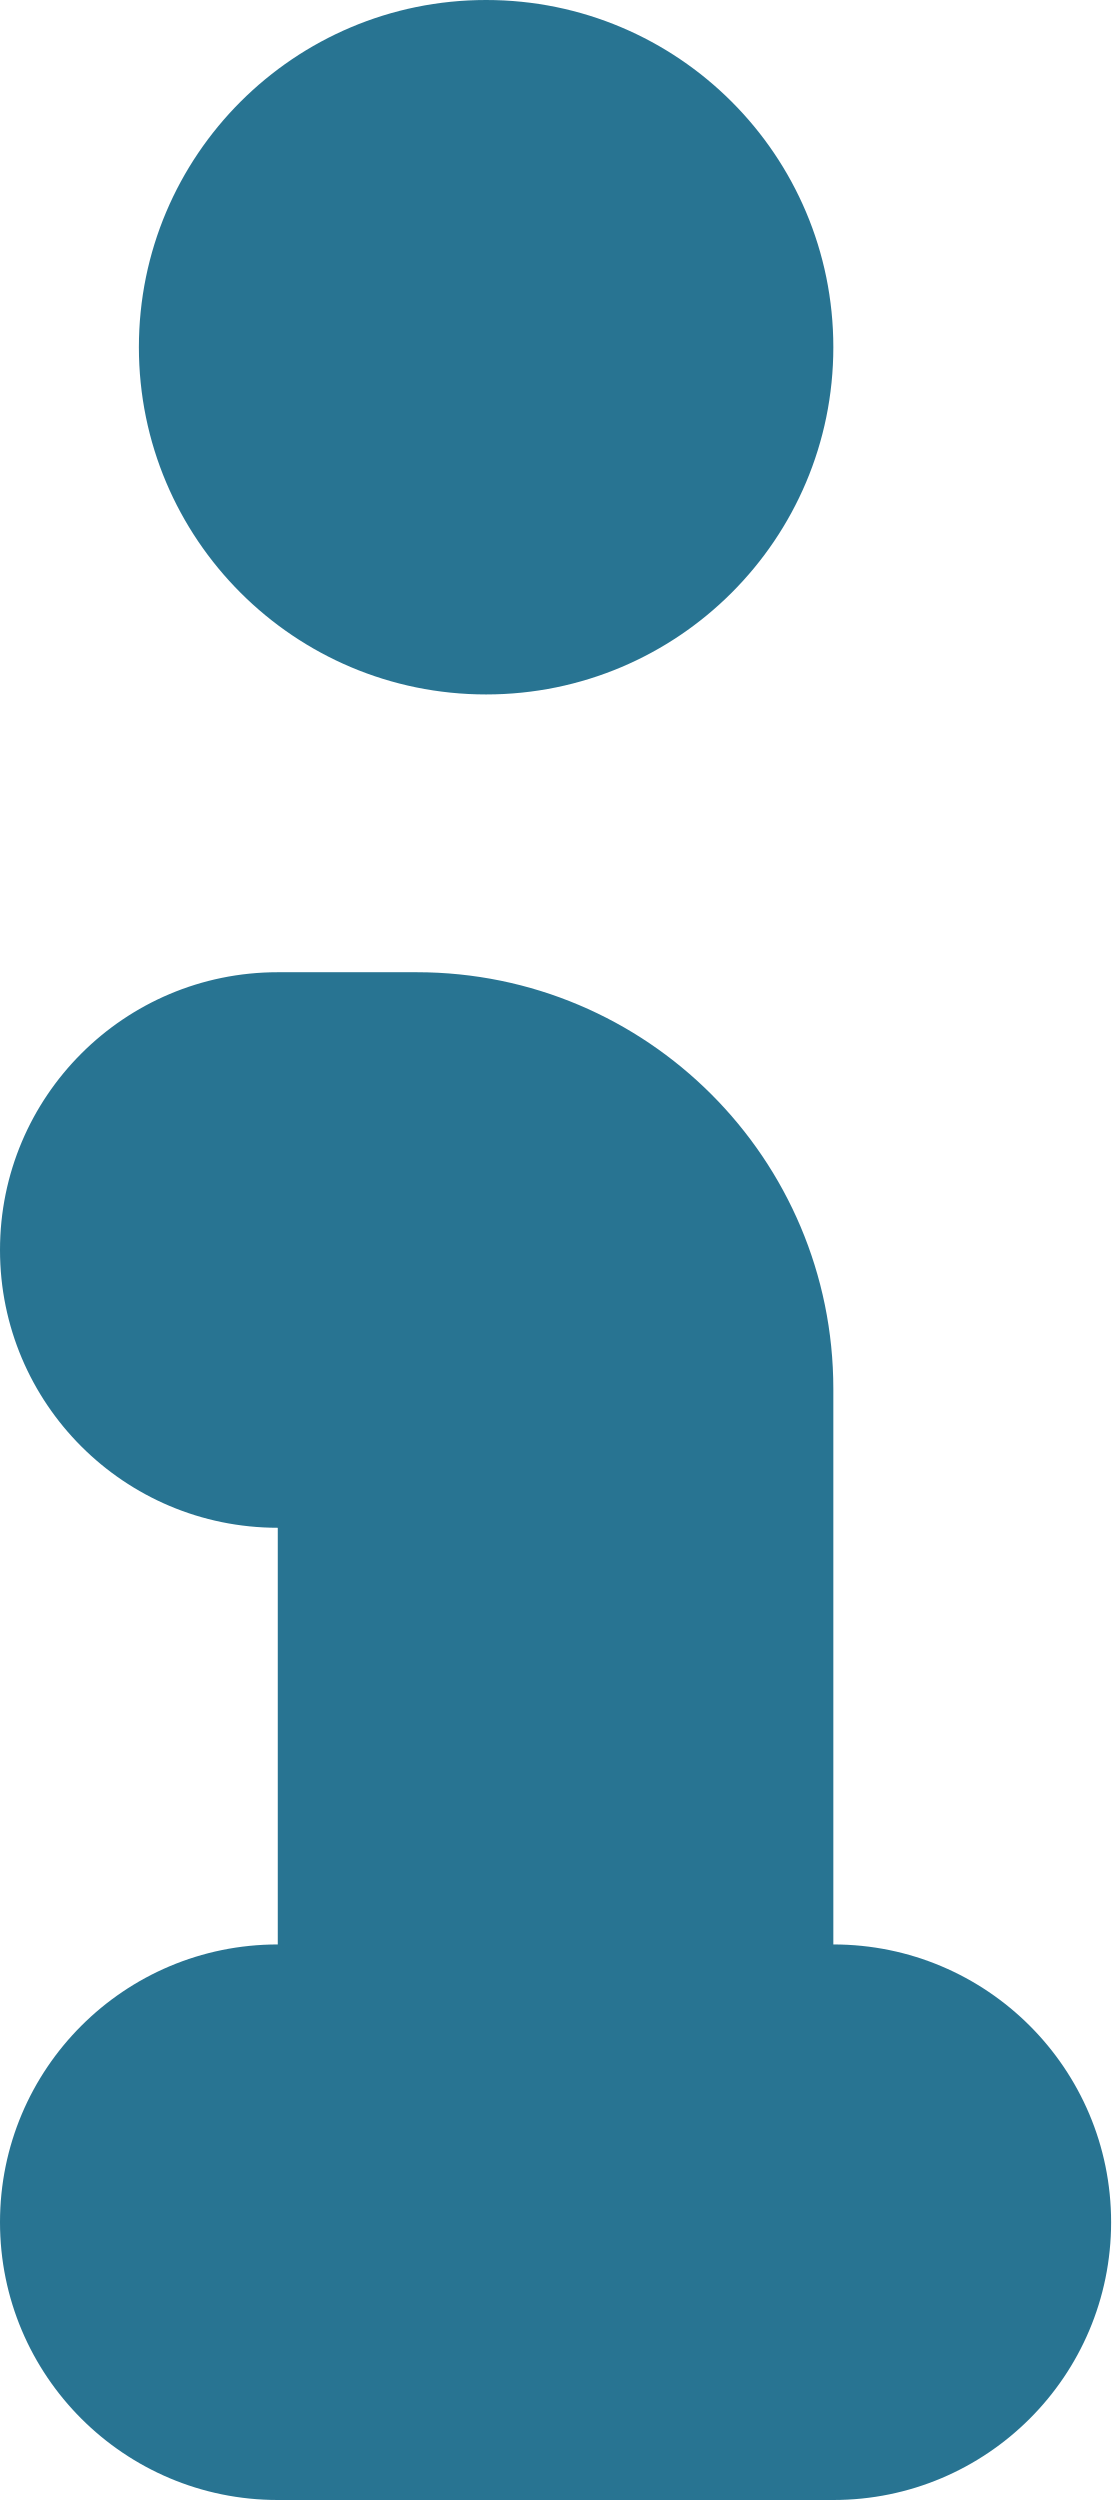
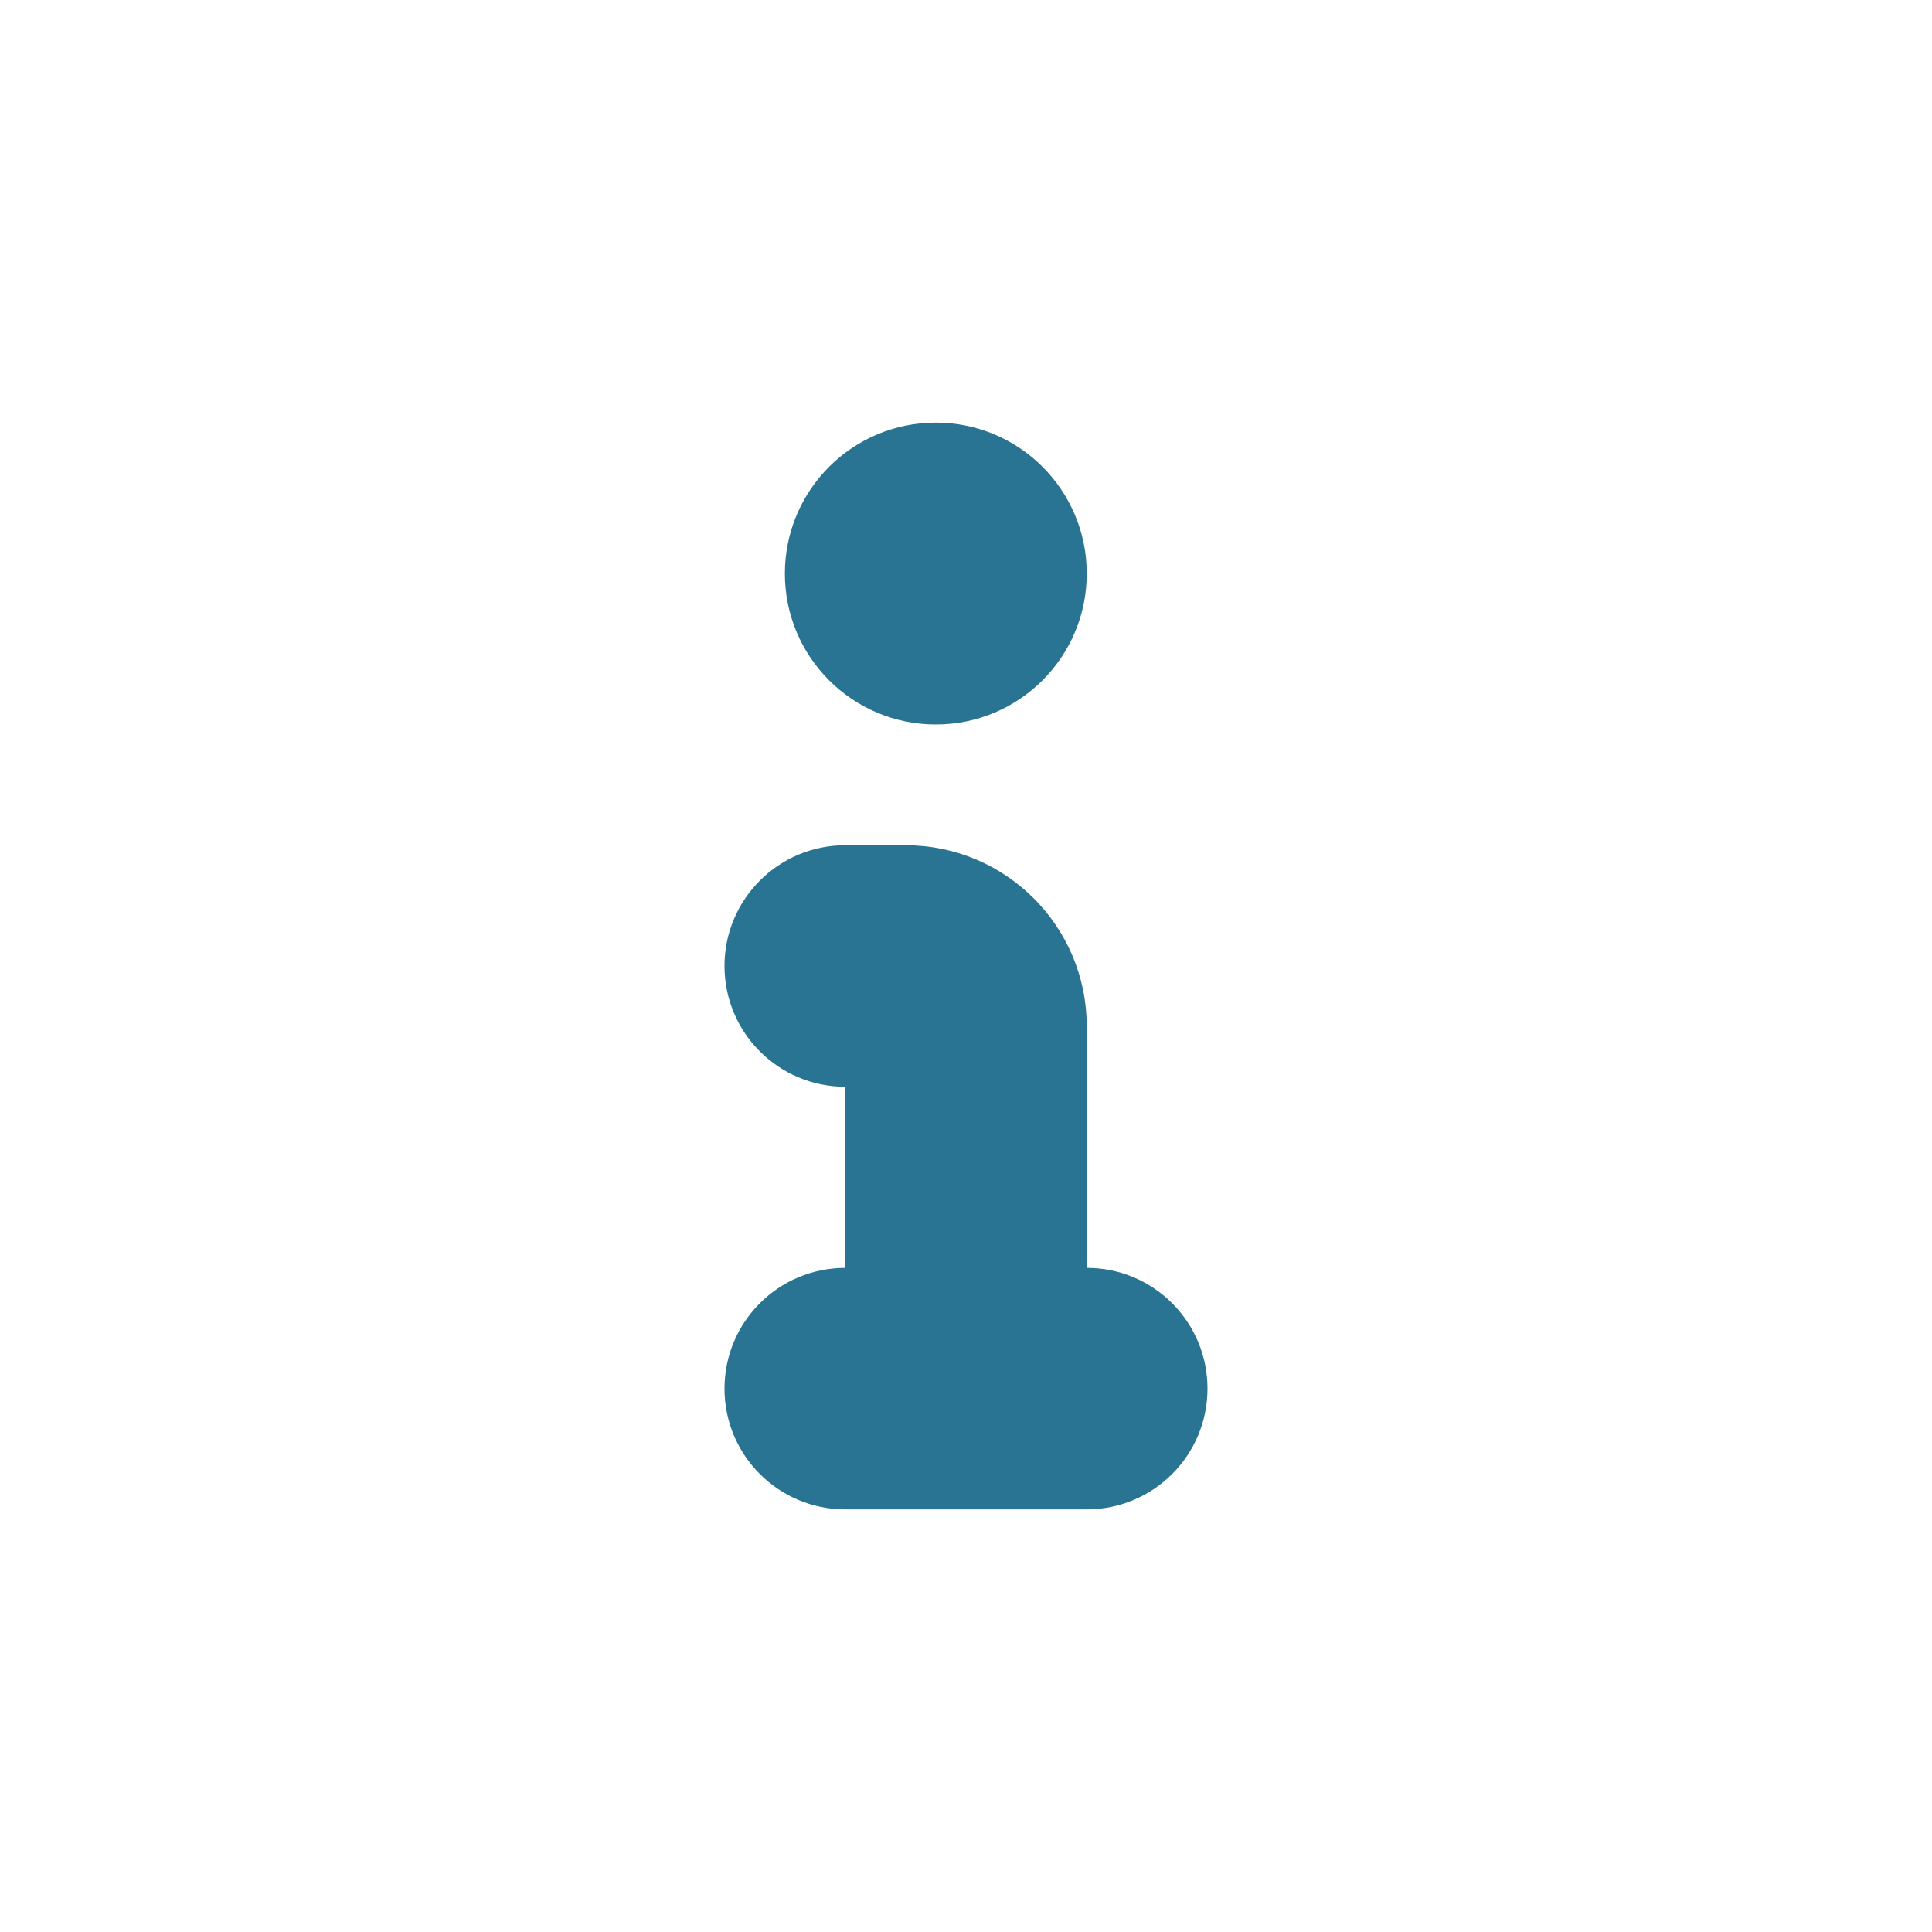
- <svg xmlns="http://www.w3.org/2000/svg" width="8px" height="18px" viewBox="0 0 8 18" fill="none">
-   <path fill-rule="evenodd" clip-rule="evenodd" d="M3.5 5C4.881 5 6 3.881 6 2.5C6 1.119 4.881 0 3.5 0C2.119 0 1 1.119 1 2.5C1 3.881 2.119 5 3.5 5ZM2 14V11C0.895 11 0 10.105 0 9C0 7.895 0.895 7 2 7H3C4.657 7 6 8.343 6 10V14C7.105 14 8 14.895 8 16C8 17.105 7.105 18 6 18H2C0.895 18 0 17.105 0 16C0 14.895 0.895 14 2 14Z" fill="#287492" />
+ <svg xmlns="http://www.w3.org/2000/svg" width="32" height="32" viewBox="0 0 32 32" fill="none">
+   <circle cx="16" cy="16" r="16" fill="transparent" />
+   <path fill-rule="evenodd" clip-rule="evenodd" d="M15.5 12C16.881 12 18 10.881 18 9.5C18 8.119 16.881 7 15.5 7C14.119 7 13 8.119 13 9.5C13 10.881 14.119 12 15.5 12ZM14 21V18C12.895 18 12 17.105 12 16C12 14.895 12.895 14 14 14H15C16.657 14 18 15.343 18 17V21C19.105 21 20 21.895 20 23C20 24.105 19.105 25 18 25H14C12.895 25 12 24.105 12 23C12 21.895 12.895 21 14 21Z" fill="#287492" />
</svg>
